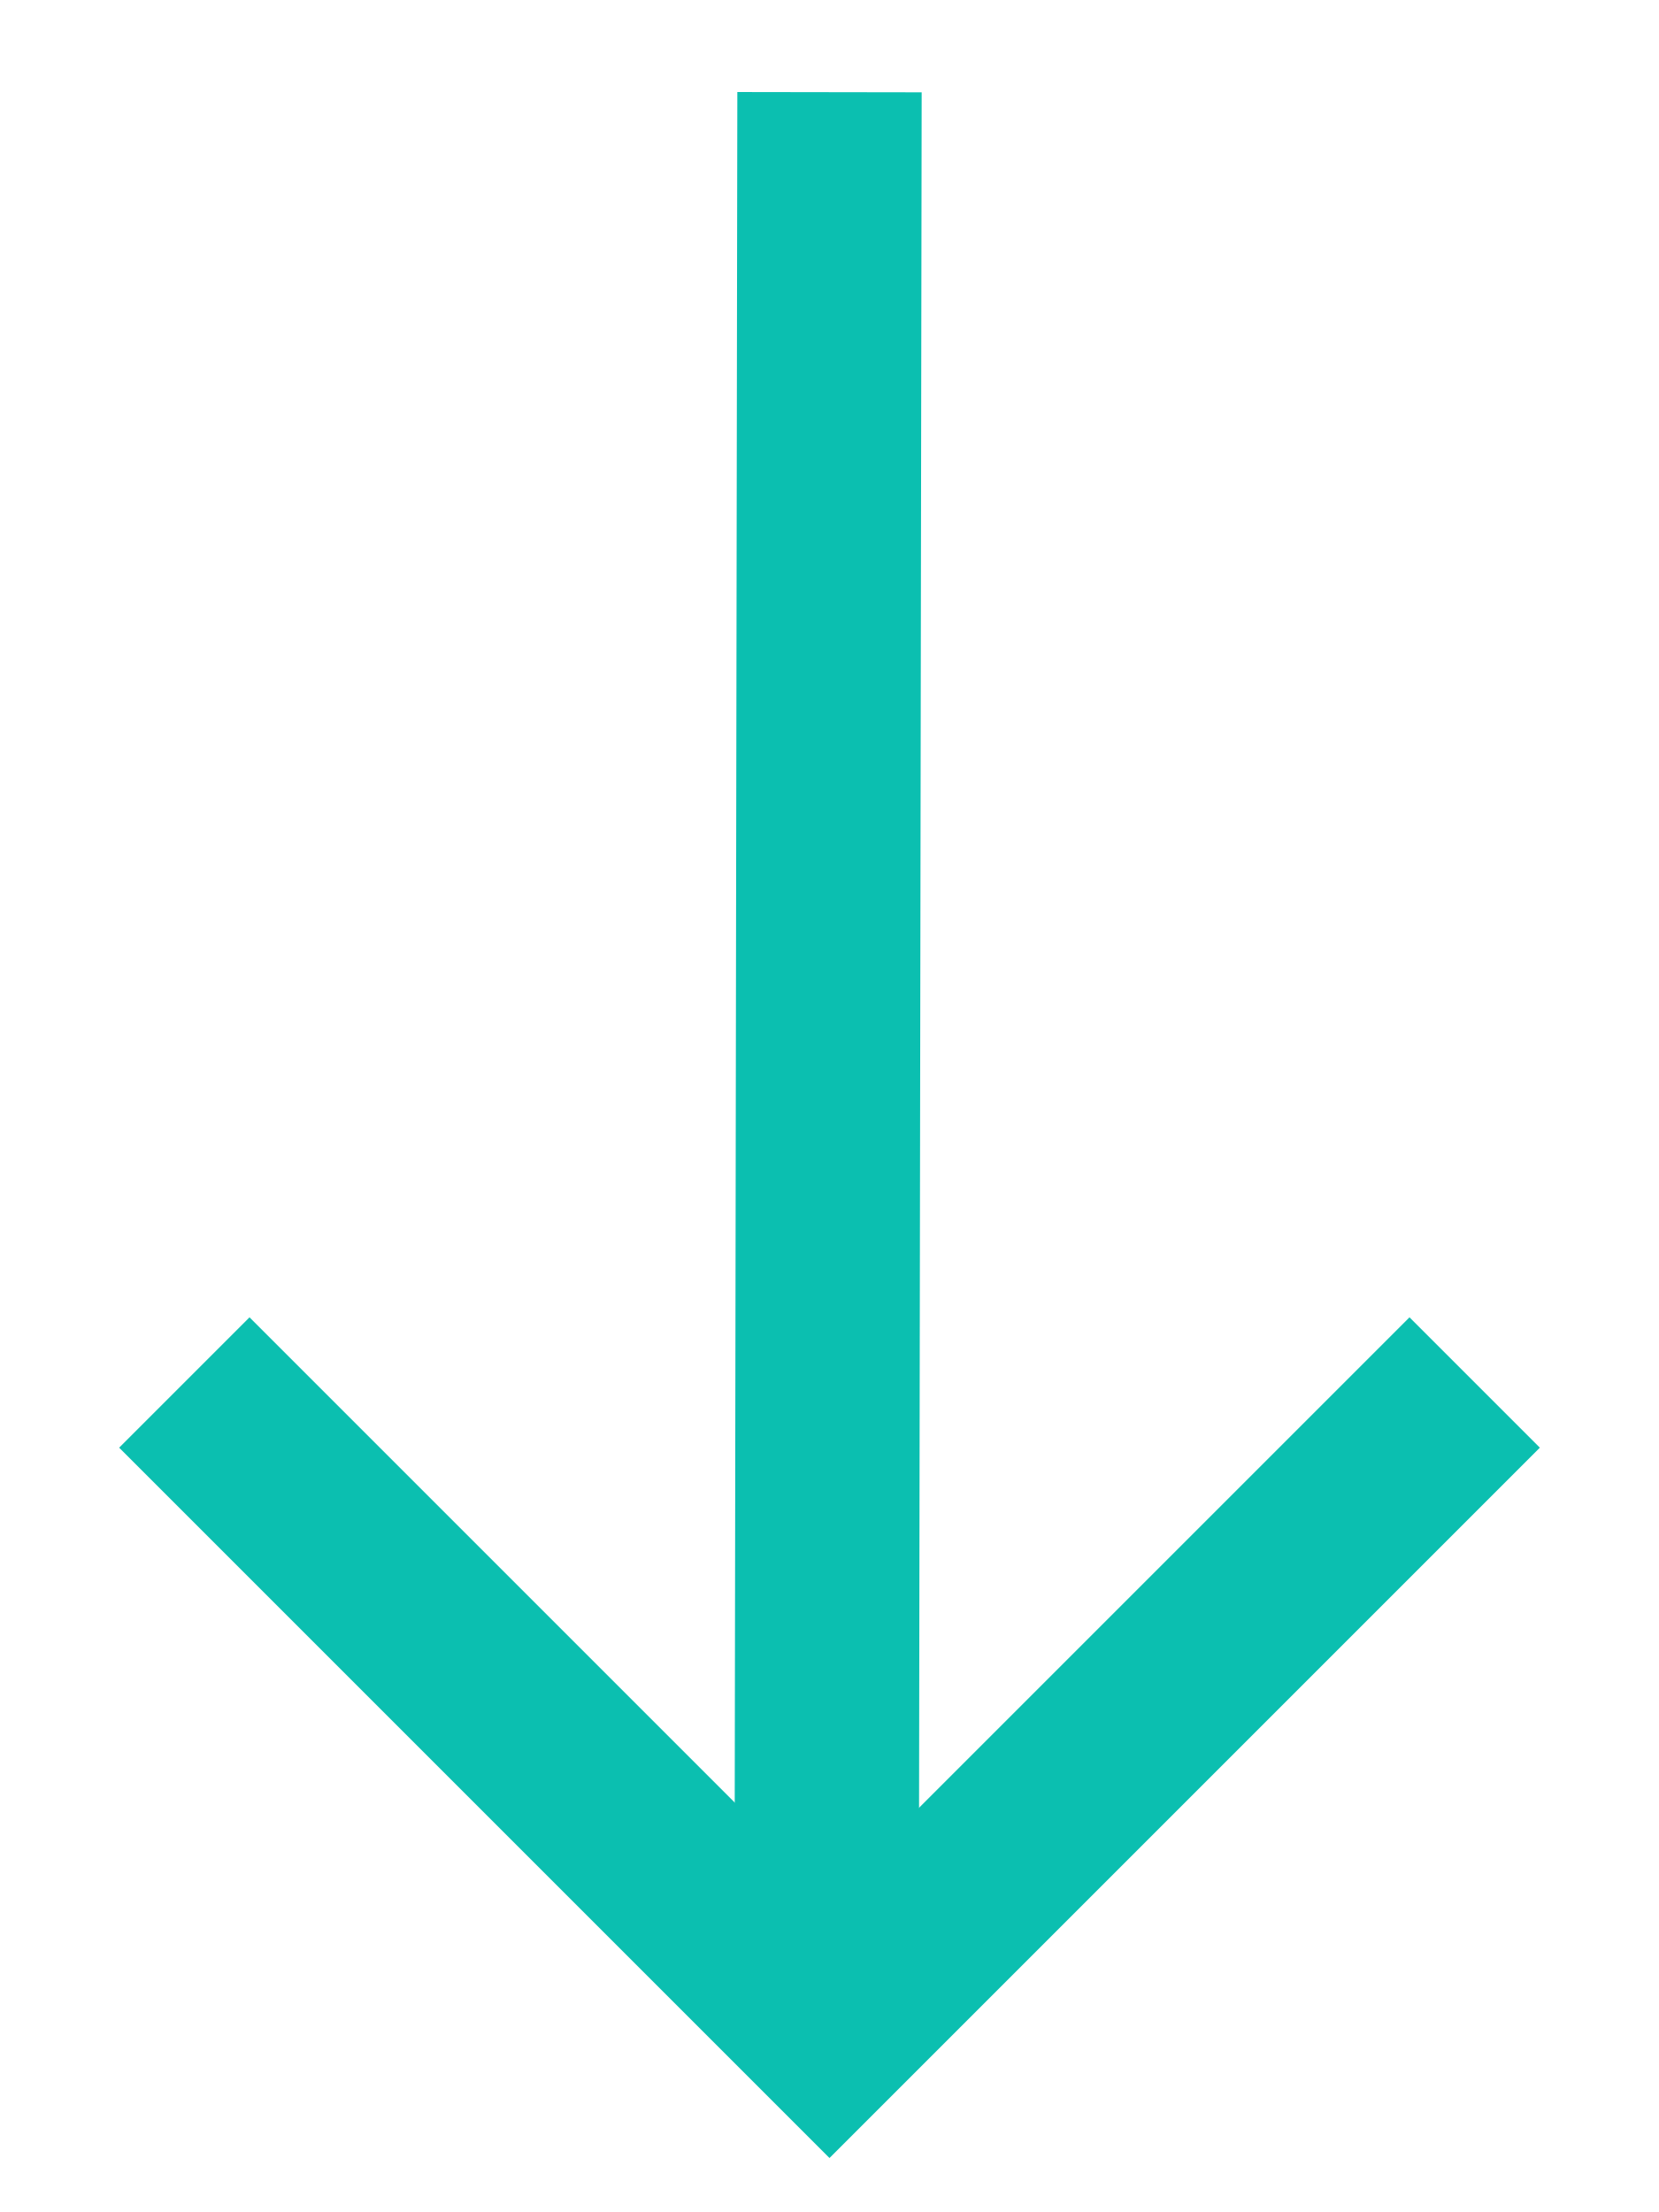
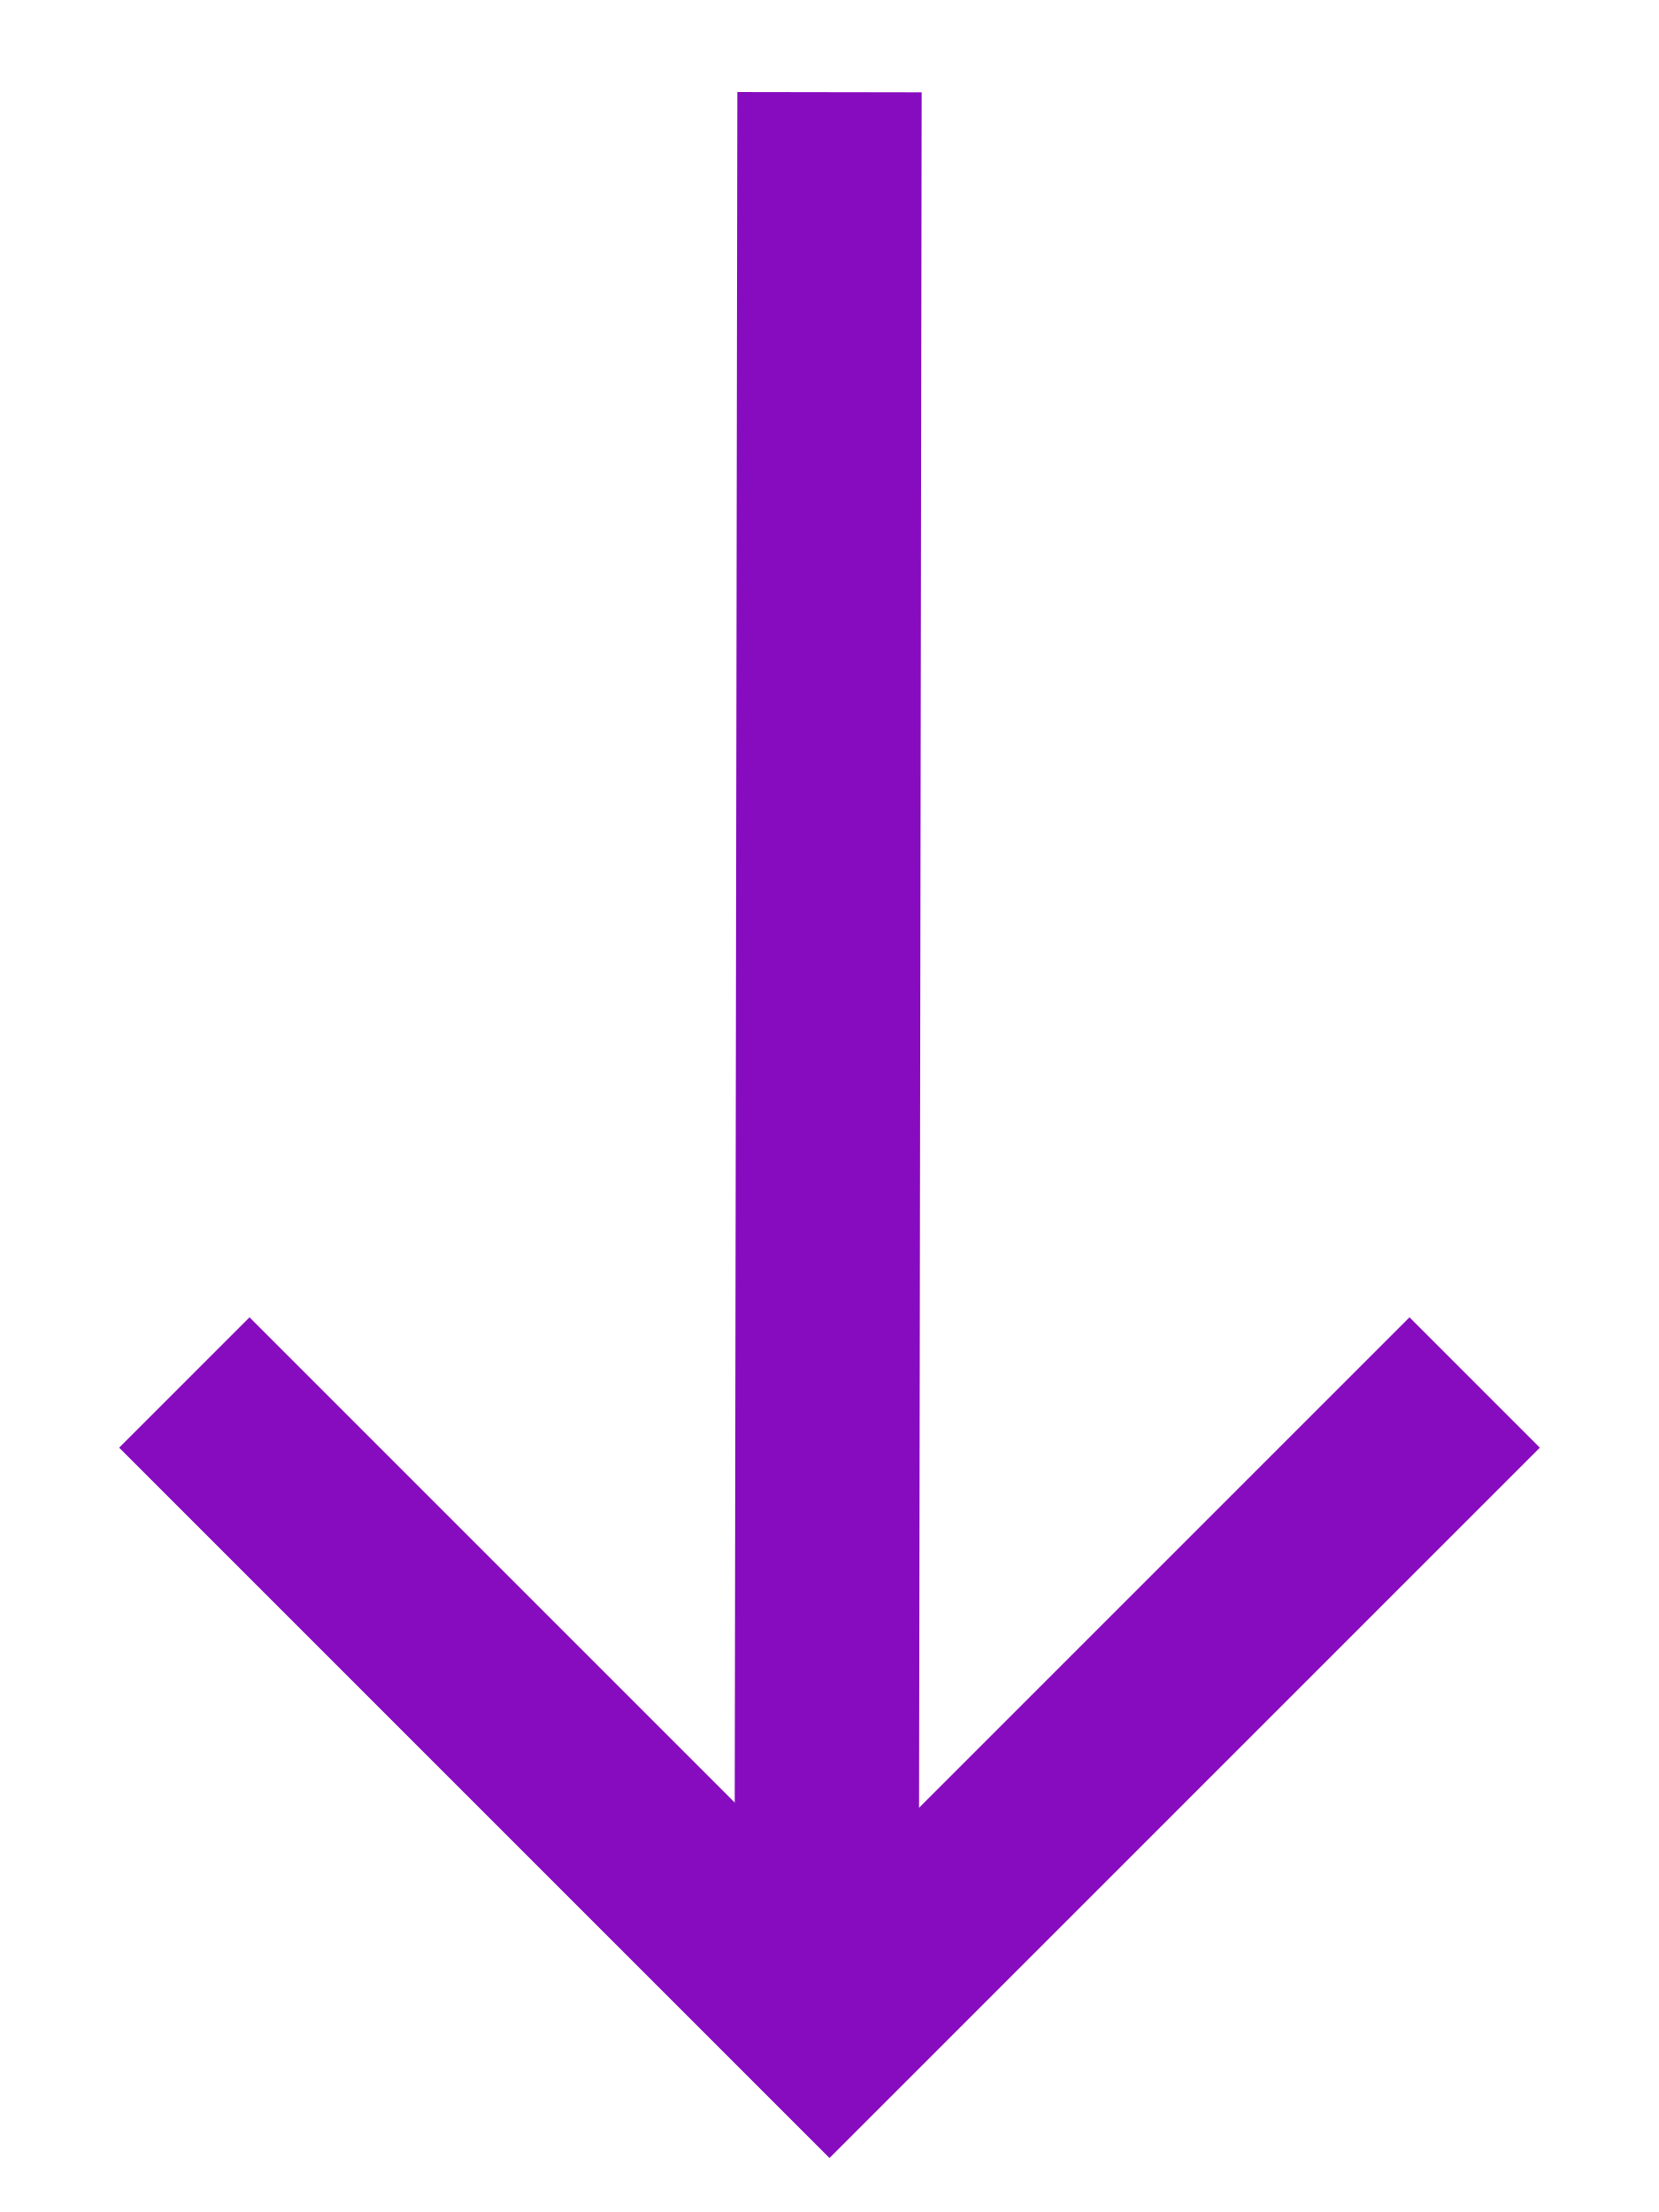
<svg xmlns="http://www.w3.org/2000/svg" width="9" height="12" viewBox="0 0 9 12" fill="none">
-   <path d="M4.484 11L4.5 0.5" stroke="#0BBFB0" />
-   <path d="M8 7.5L4.5 11L1 7.5" stroke="#0BBFB0" />
+   <path d="M4.484 11L4.5 0.5" stroke="#870bbf" />
+   <path d="M8 7.5L4.5 11L1 7.5" stroke="#870bbf" />
</svg>
